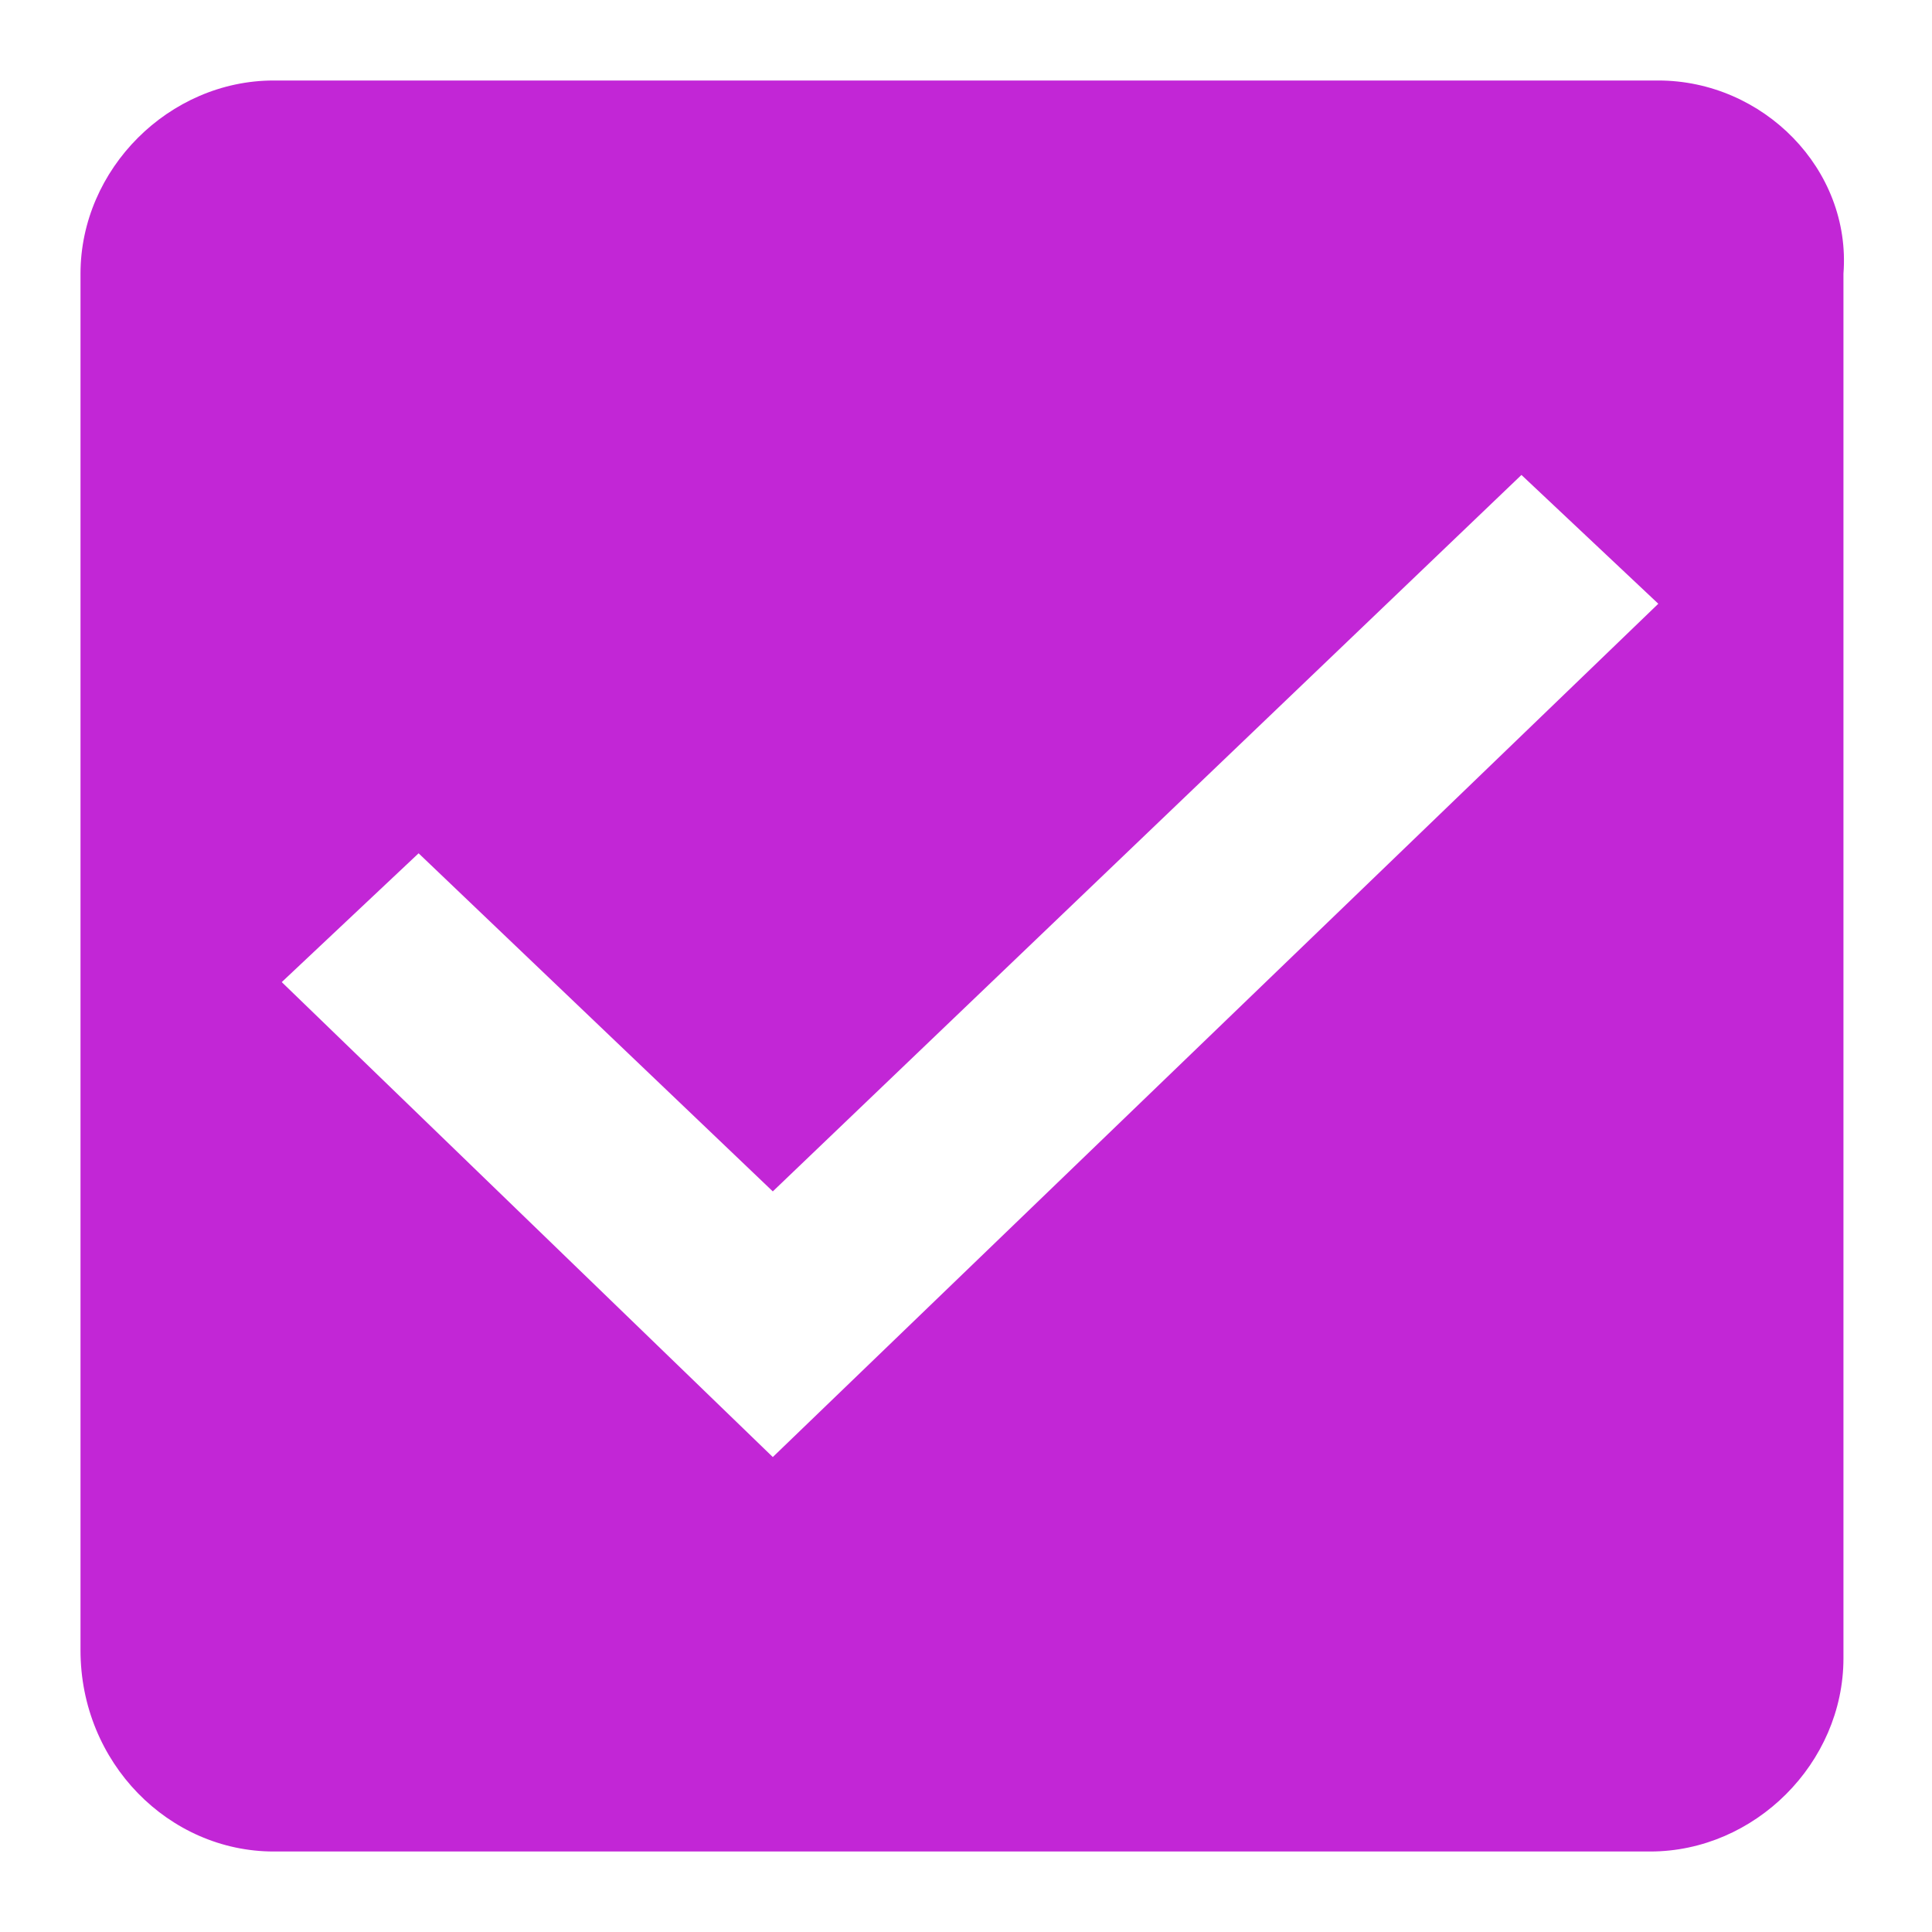
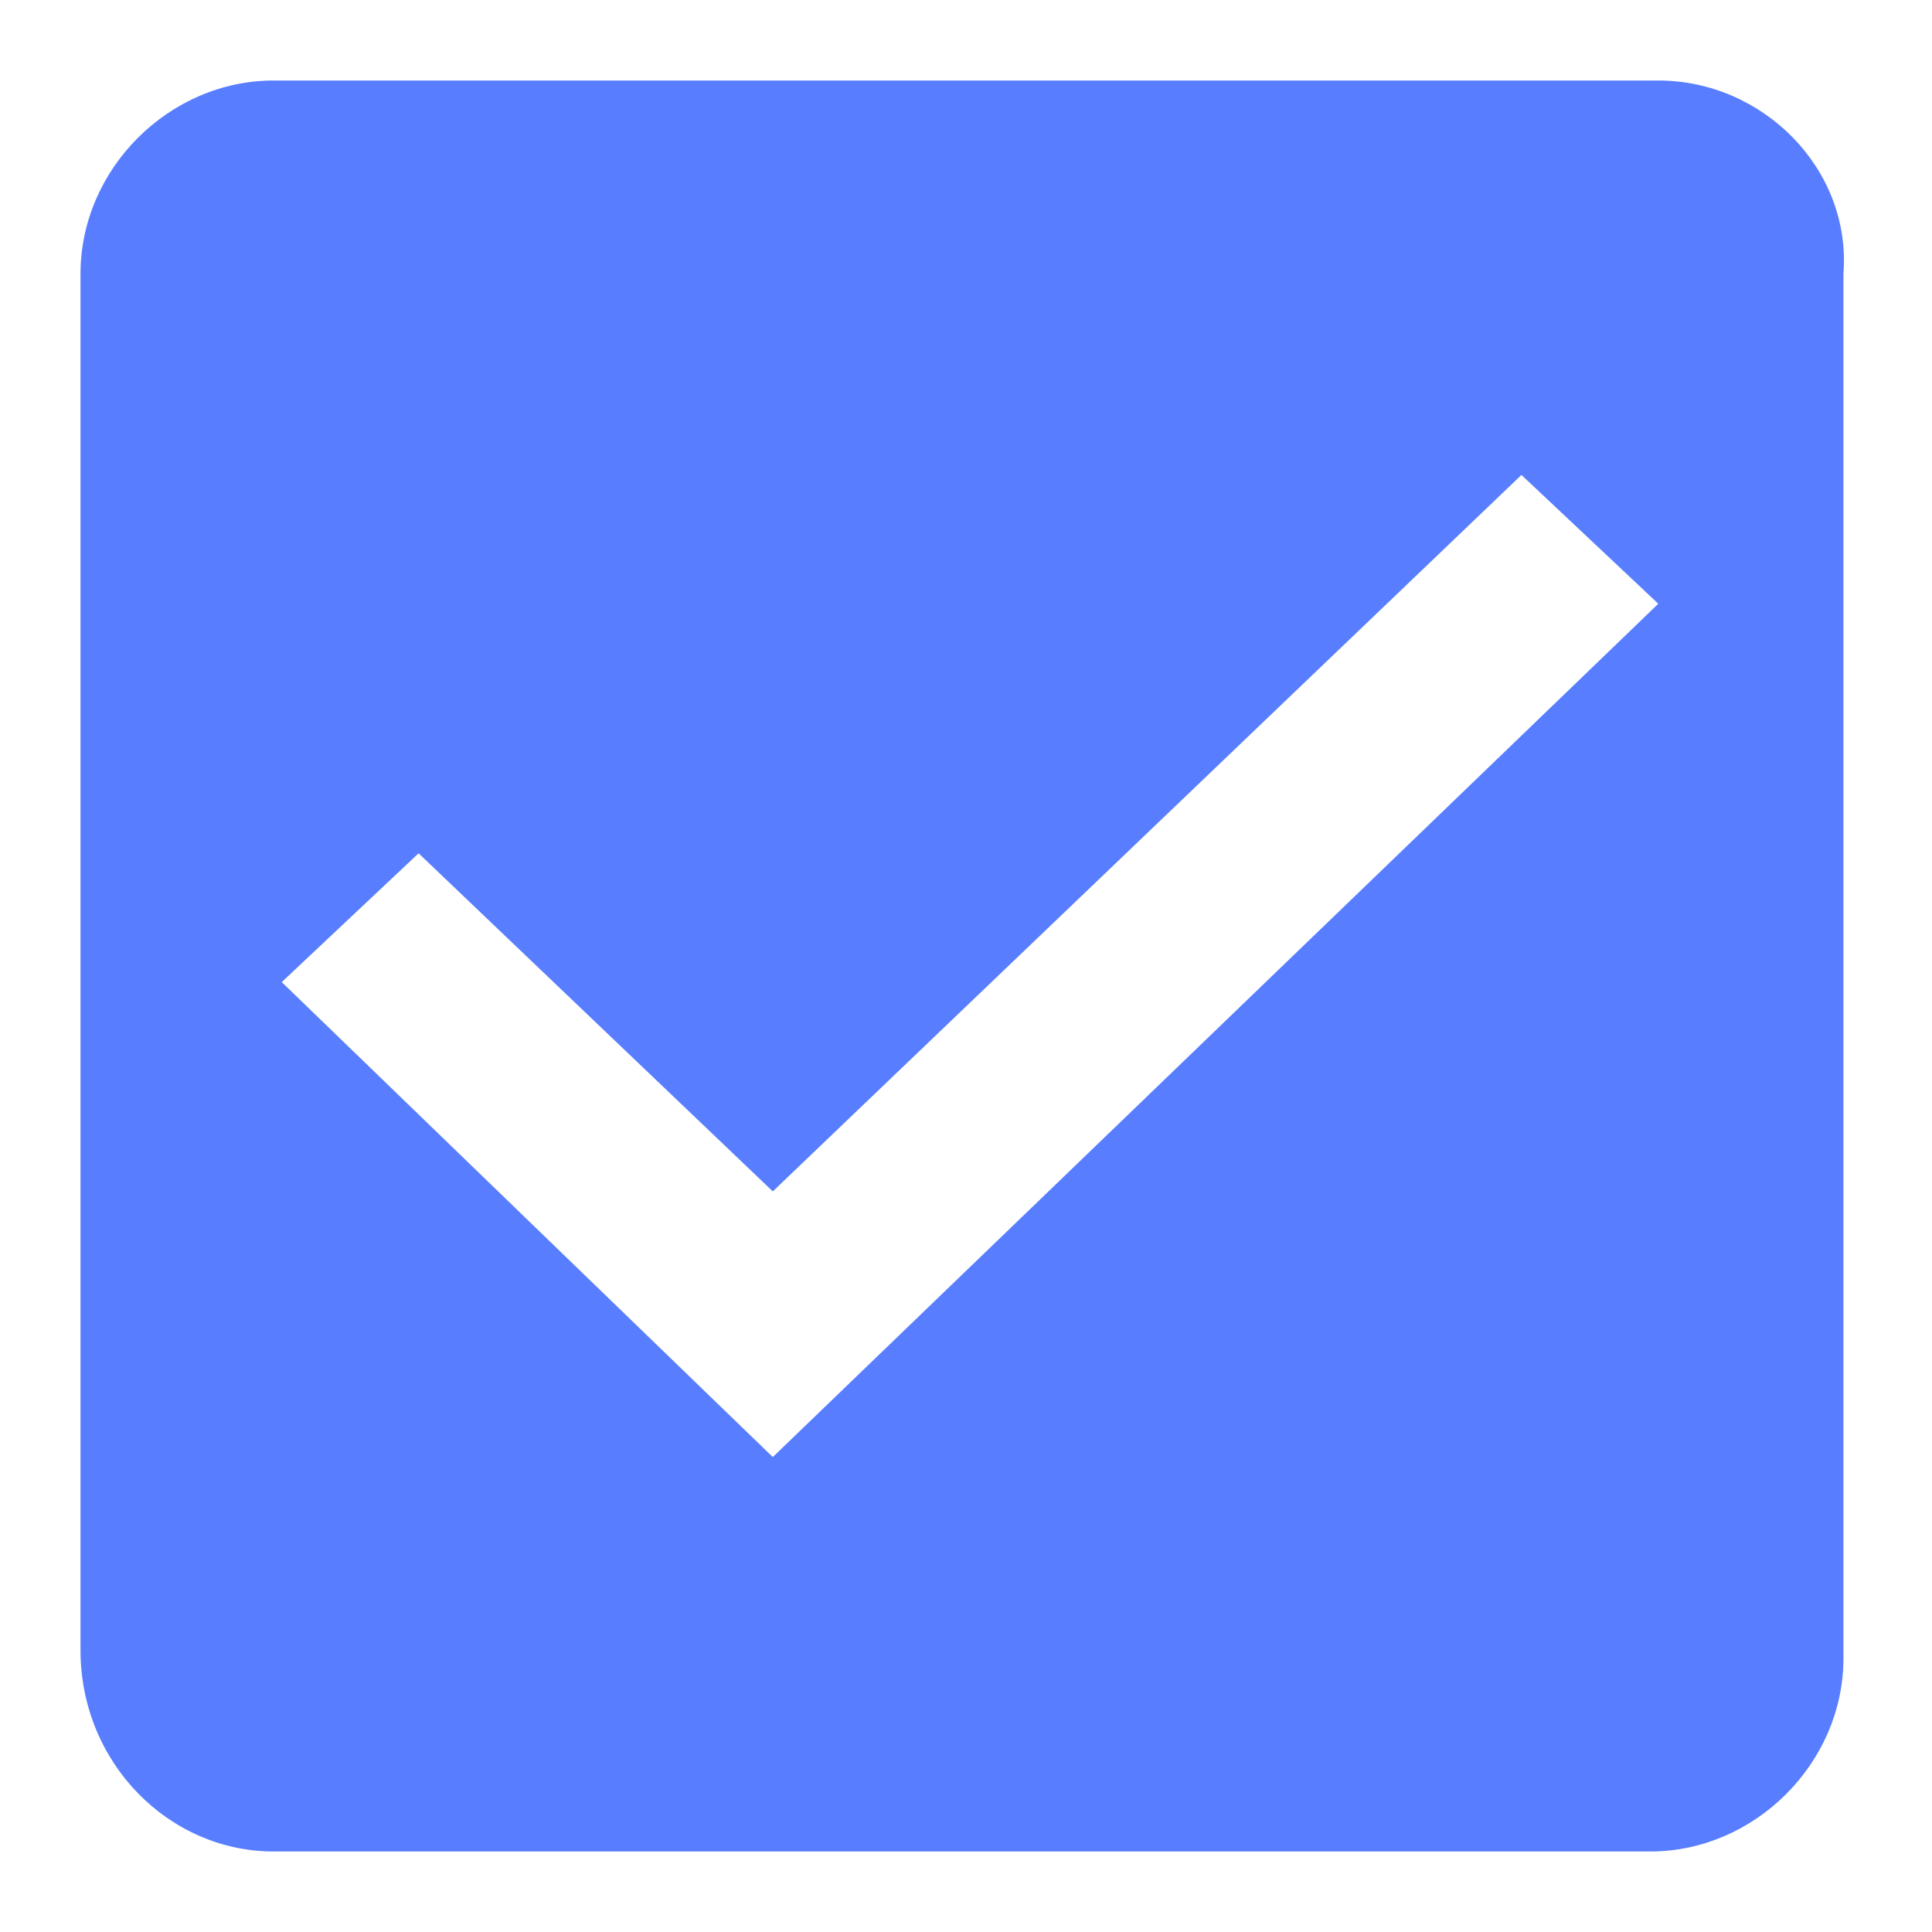
<svg xmlns="http://www.w3.org/2000/svg" version="1.1" id="svg10" x="0px" y="0px" viewBox="0 0 24 24" style="enable-background:new 0 0 24 24;" xml:space="preserve">
-   <style type="text/css">
+   <defs id="defs10" />
+   <style type="text/css" id="style2">
	.st0{fill-rule:evenodd;clip-rule:evenodd;fill:#c226d6;}
	.st1{fill:none;}
</style>
  <g id="check_active" transform="translate(-290 -244)">
    <g id="Group_8199" transform="translate(291 245)">
-       <path id="check_on_light" class="st0" d="M19.6,0H2.4C1.1,0,0,1.1,0,2.4v17.1C0,20.9,1.1,22,2.4,22h17.1c1.3,0,2.4-1.1,2.4-2.4    V2.4C22,1.1,20.9,0,19.6,0z M8.6,17.1l-6.1-5.9l1.7-1.6l4.4,4.2l9.3-8.9l1.7,1.6C19.6,6.5,8.6,17.1,8.6,17.1z" />
+       <path id="check_on_light" class="st0" d="M19.6,0H2.4C1.1,0,0,1.1,0,2.4v17.1C0,20.9,1.1,22,2.4,22h17.1c1.3,0,2.4-1.1,2.4-2.4    V2.4C22,1.1,20.9,0,19.6,0z M8.6,17.1l-6.1-5.9l1.7-1.6l4.4,4.2l9.3-8.9l1.7,1.6C19.6,6.5,8.6,17.1,8.6,17.1z" style="fill:#587eff;fill-opacity:1" />
    </g>
    <path id="Rectangle_4538" class="st1" d="M290,244h24v24h-24V244z" />
  </g>
</svg>
